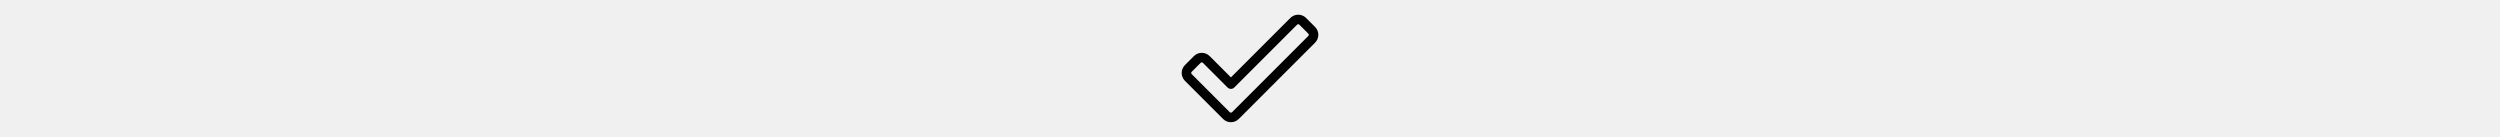
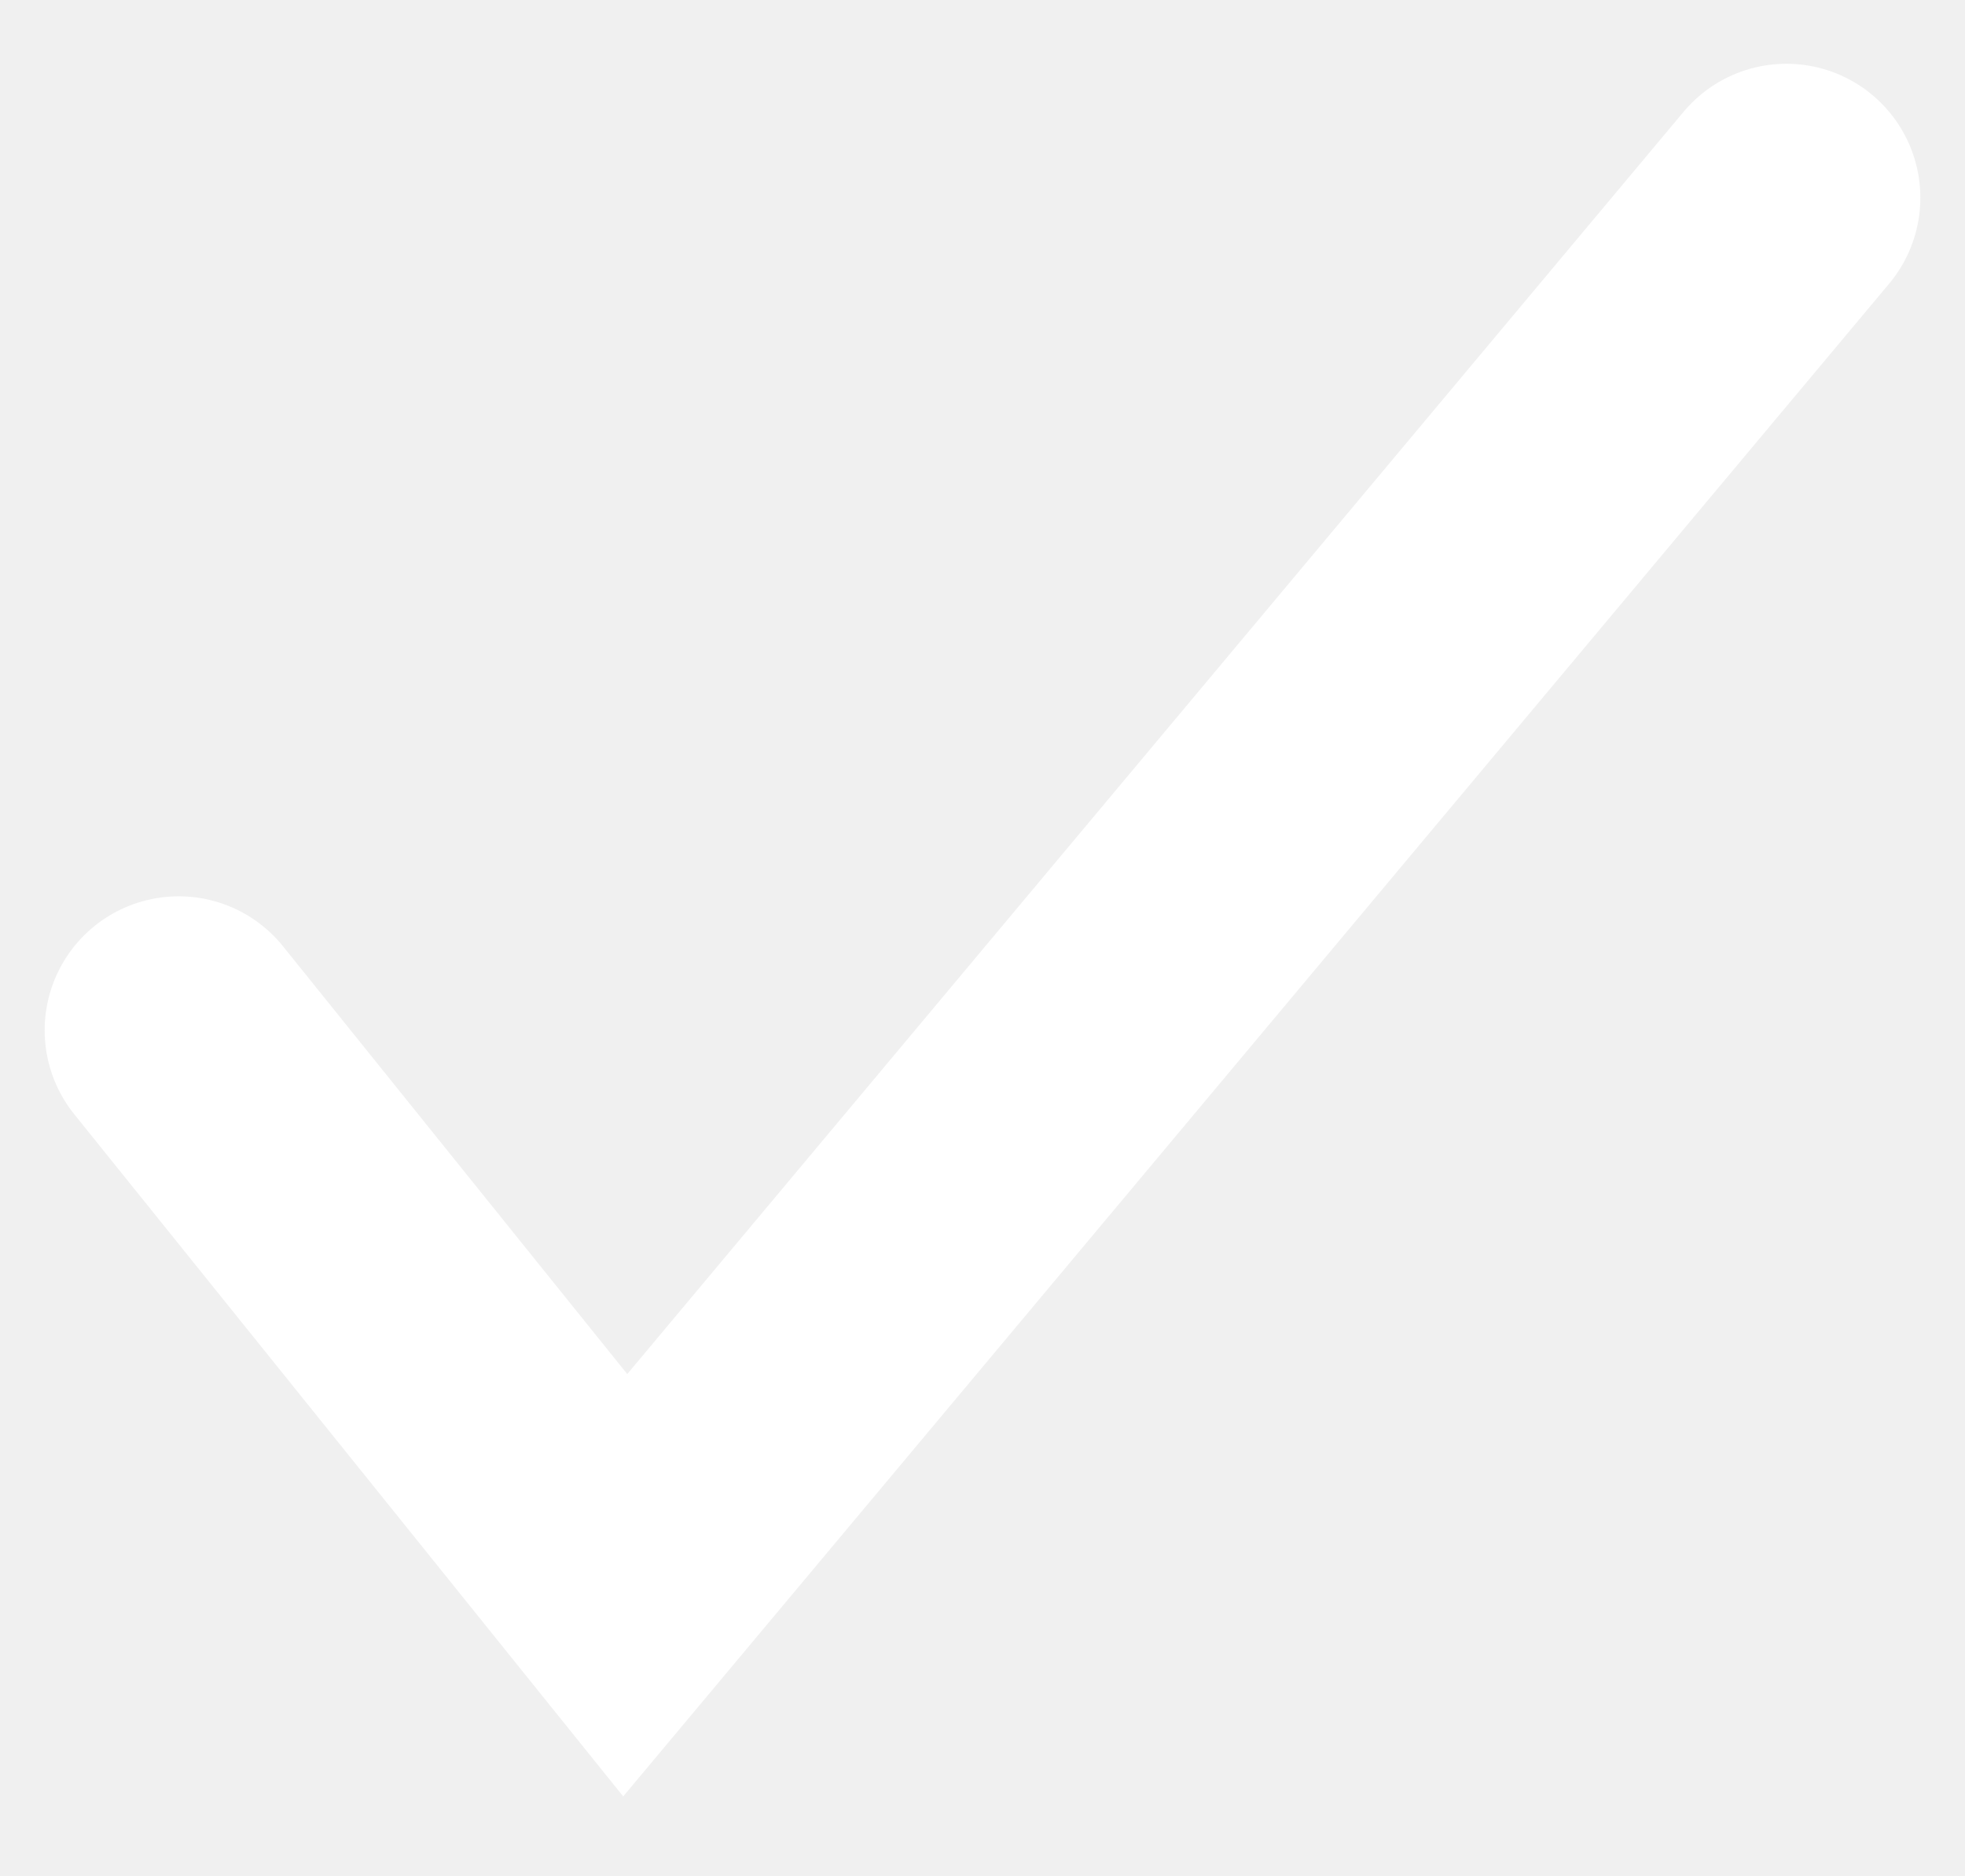
- <svg xmlns="http://www.w3.org/2000/svg" height="25pt" viewBox="0 -49 458.672 458" width="458pt">
-   <path d="m165.316 361.172c-9.984 0-19.348-3.883-26.387-10.941l-128-128c-14.574-14.551-14.574-38.23 0-52.801l30.164-30.164c14.551-14.574 38.25-14.574 52.801 0l71.422 71.422 199.445-199.422c14.551-14.574 38.25-14.574 52.801 0l30.164 30.164c7.062 7.062 10.945 16.426 10.945 26.391 0 9.961-3.883 19.348-10.945 26.387l-256 256c-7.059 7.062-16.426 10.965-26.41 10.965zm15.082-22.25h.215zm-112.914-178.602c-1.367 0-2.73.512-3.777 1.559l-30.164 30.164c-2.094 2.09-2.094 5.461 0 7.551l128 128c2.004 2.027 5.547 2.027 7.551 0l256-256c2.09-2.09 2.09-5.461 0-7.551l-30.164-30.164c-2.094-2.094-5.465-2.094-7.555 0l-210.75 210.75c-6.25 6.25-16.387 6.25-22.637 0l-82.75-82.73c-1.023-1.066-2.367-1.578-3.754-1.578zm0 0" />
+ <svg xmlns="http://www.w3.org/2000/svg" width="22" height="21" viewBox="0 0 22 21" fill="none">
+   <path d="M2 11.536L7 17.75L20 2.214" stroke="white" stroke-width="3" stroke-linecap="round" />
</svg>
